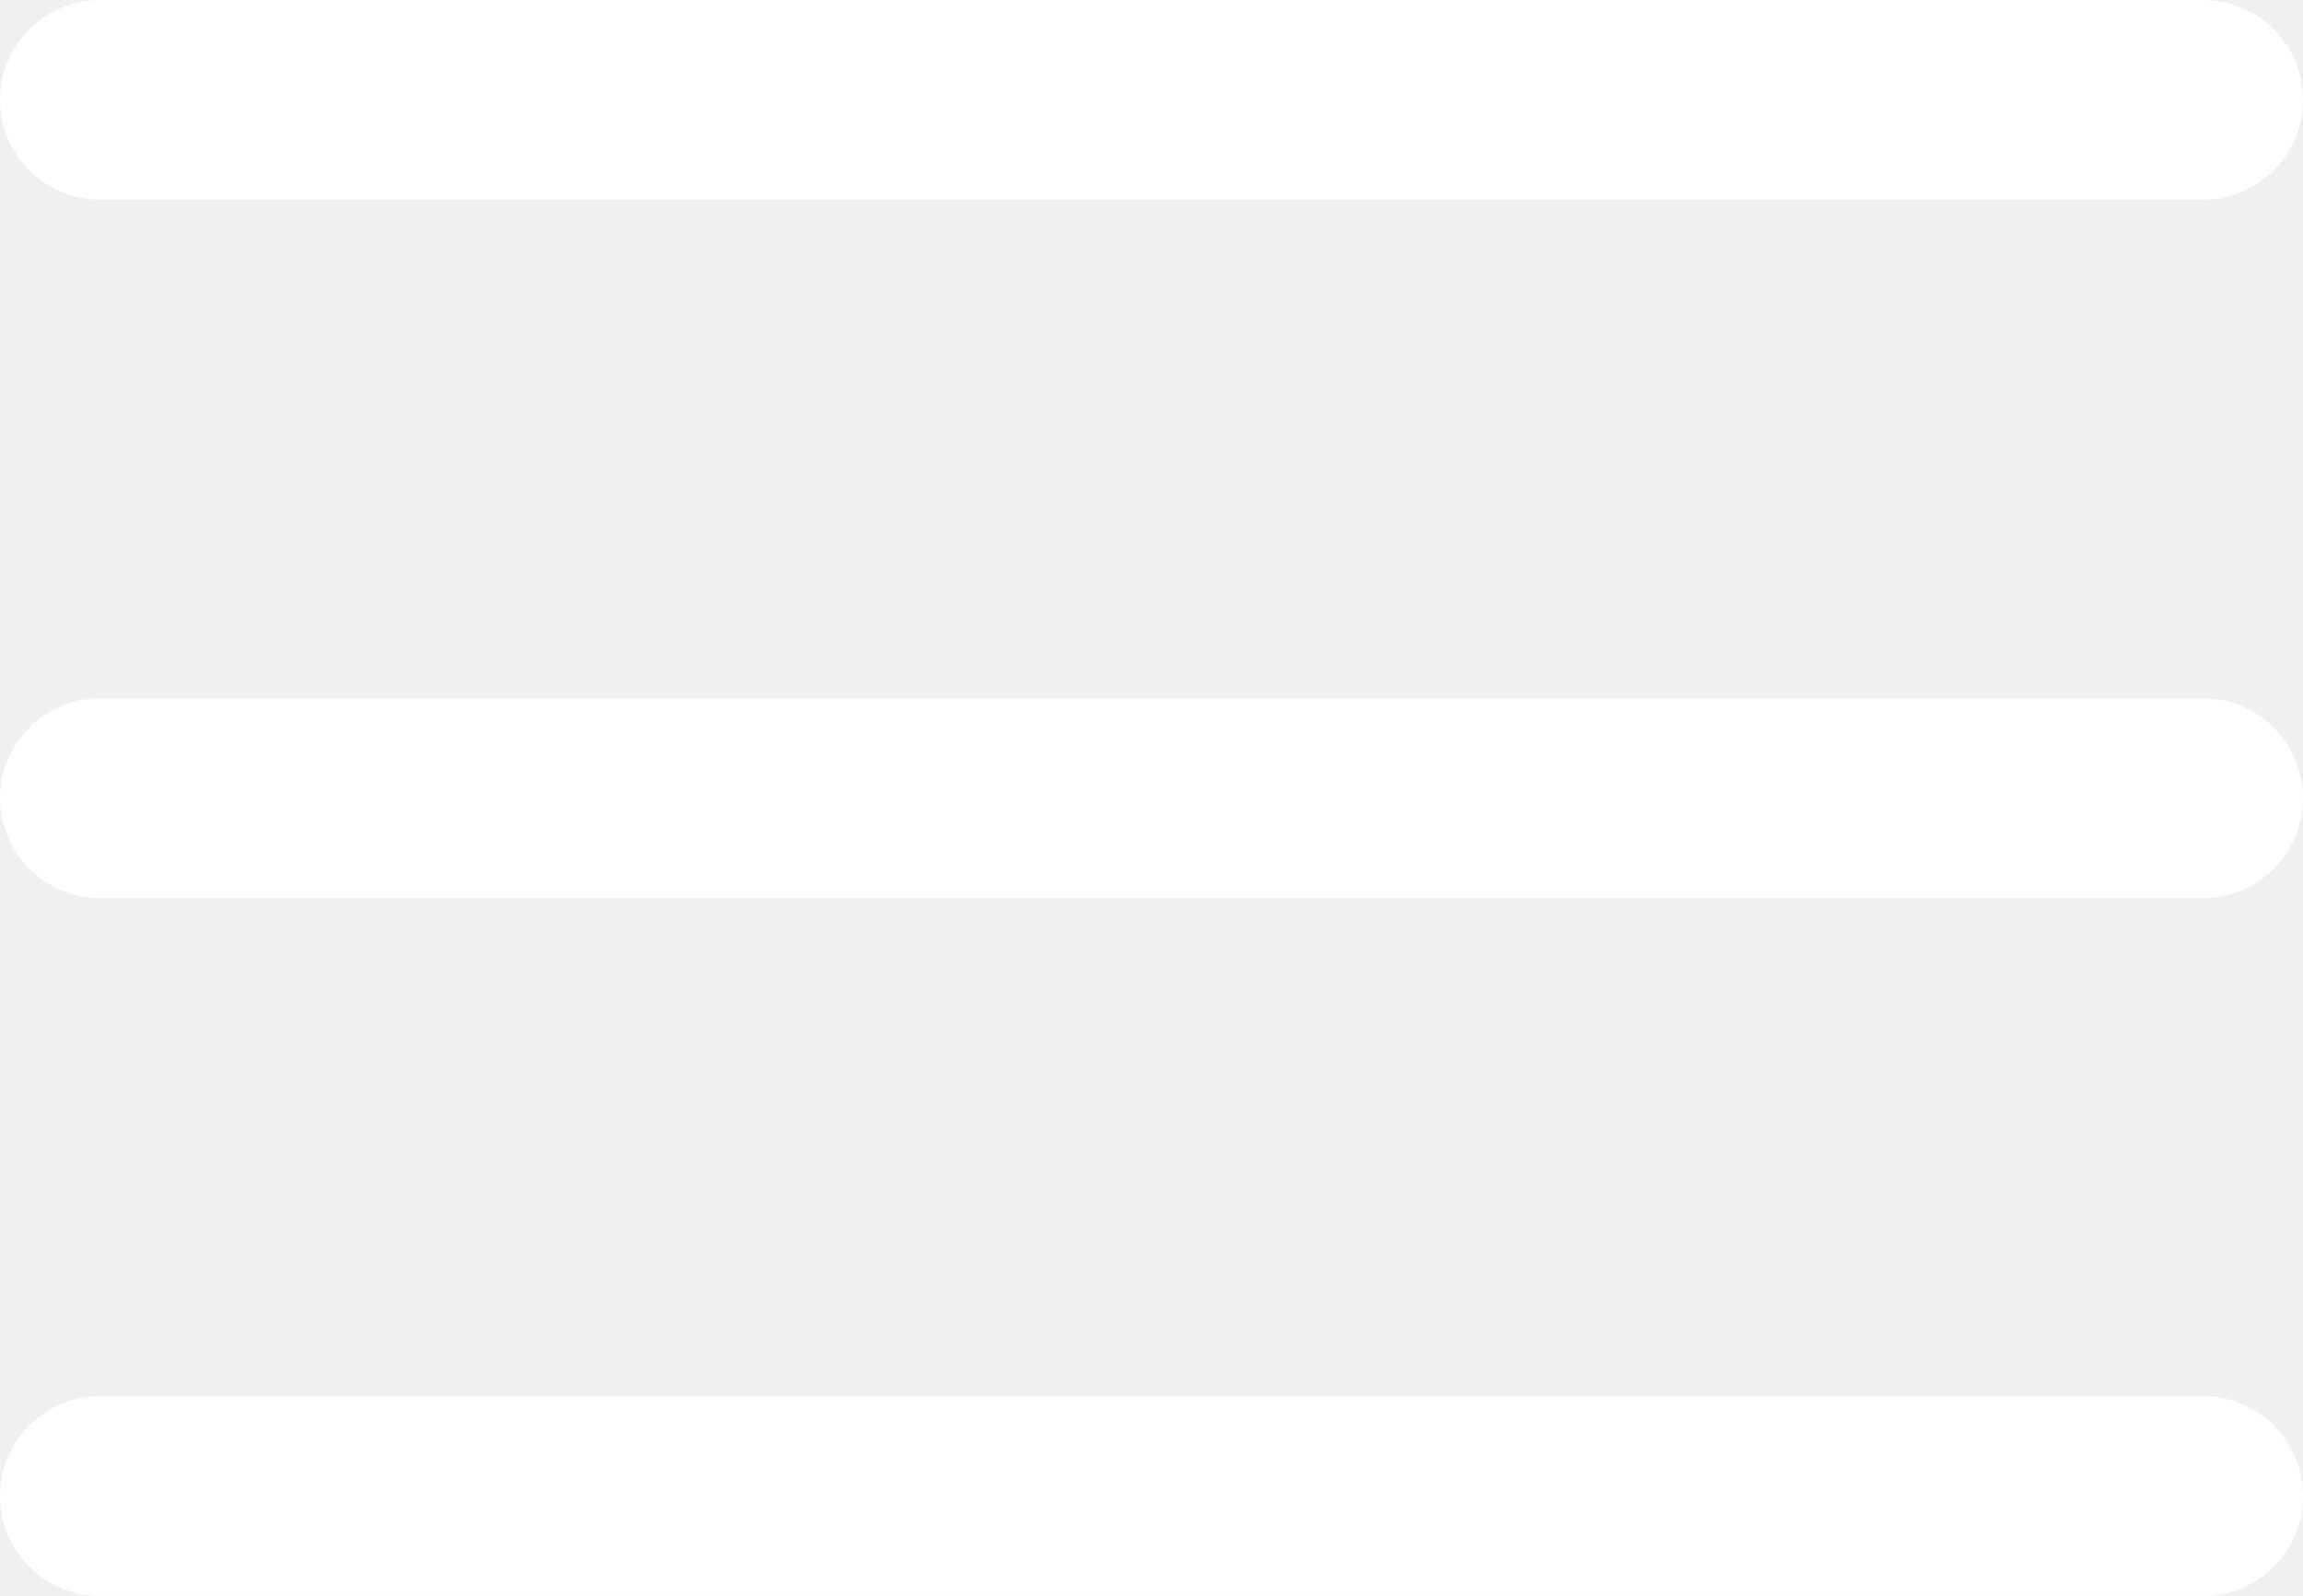
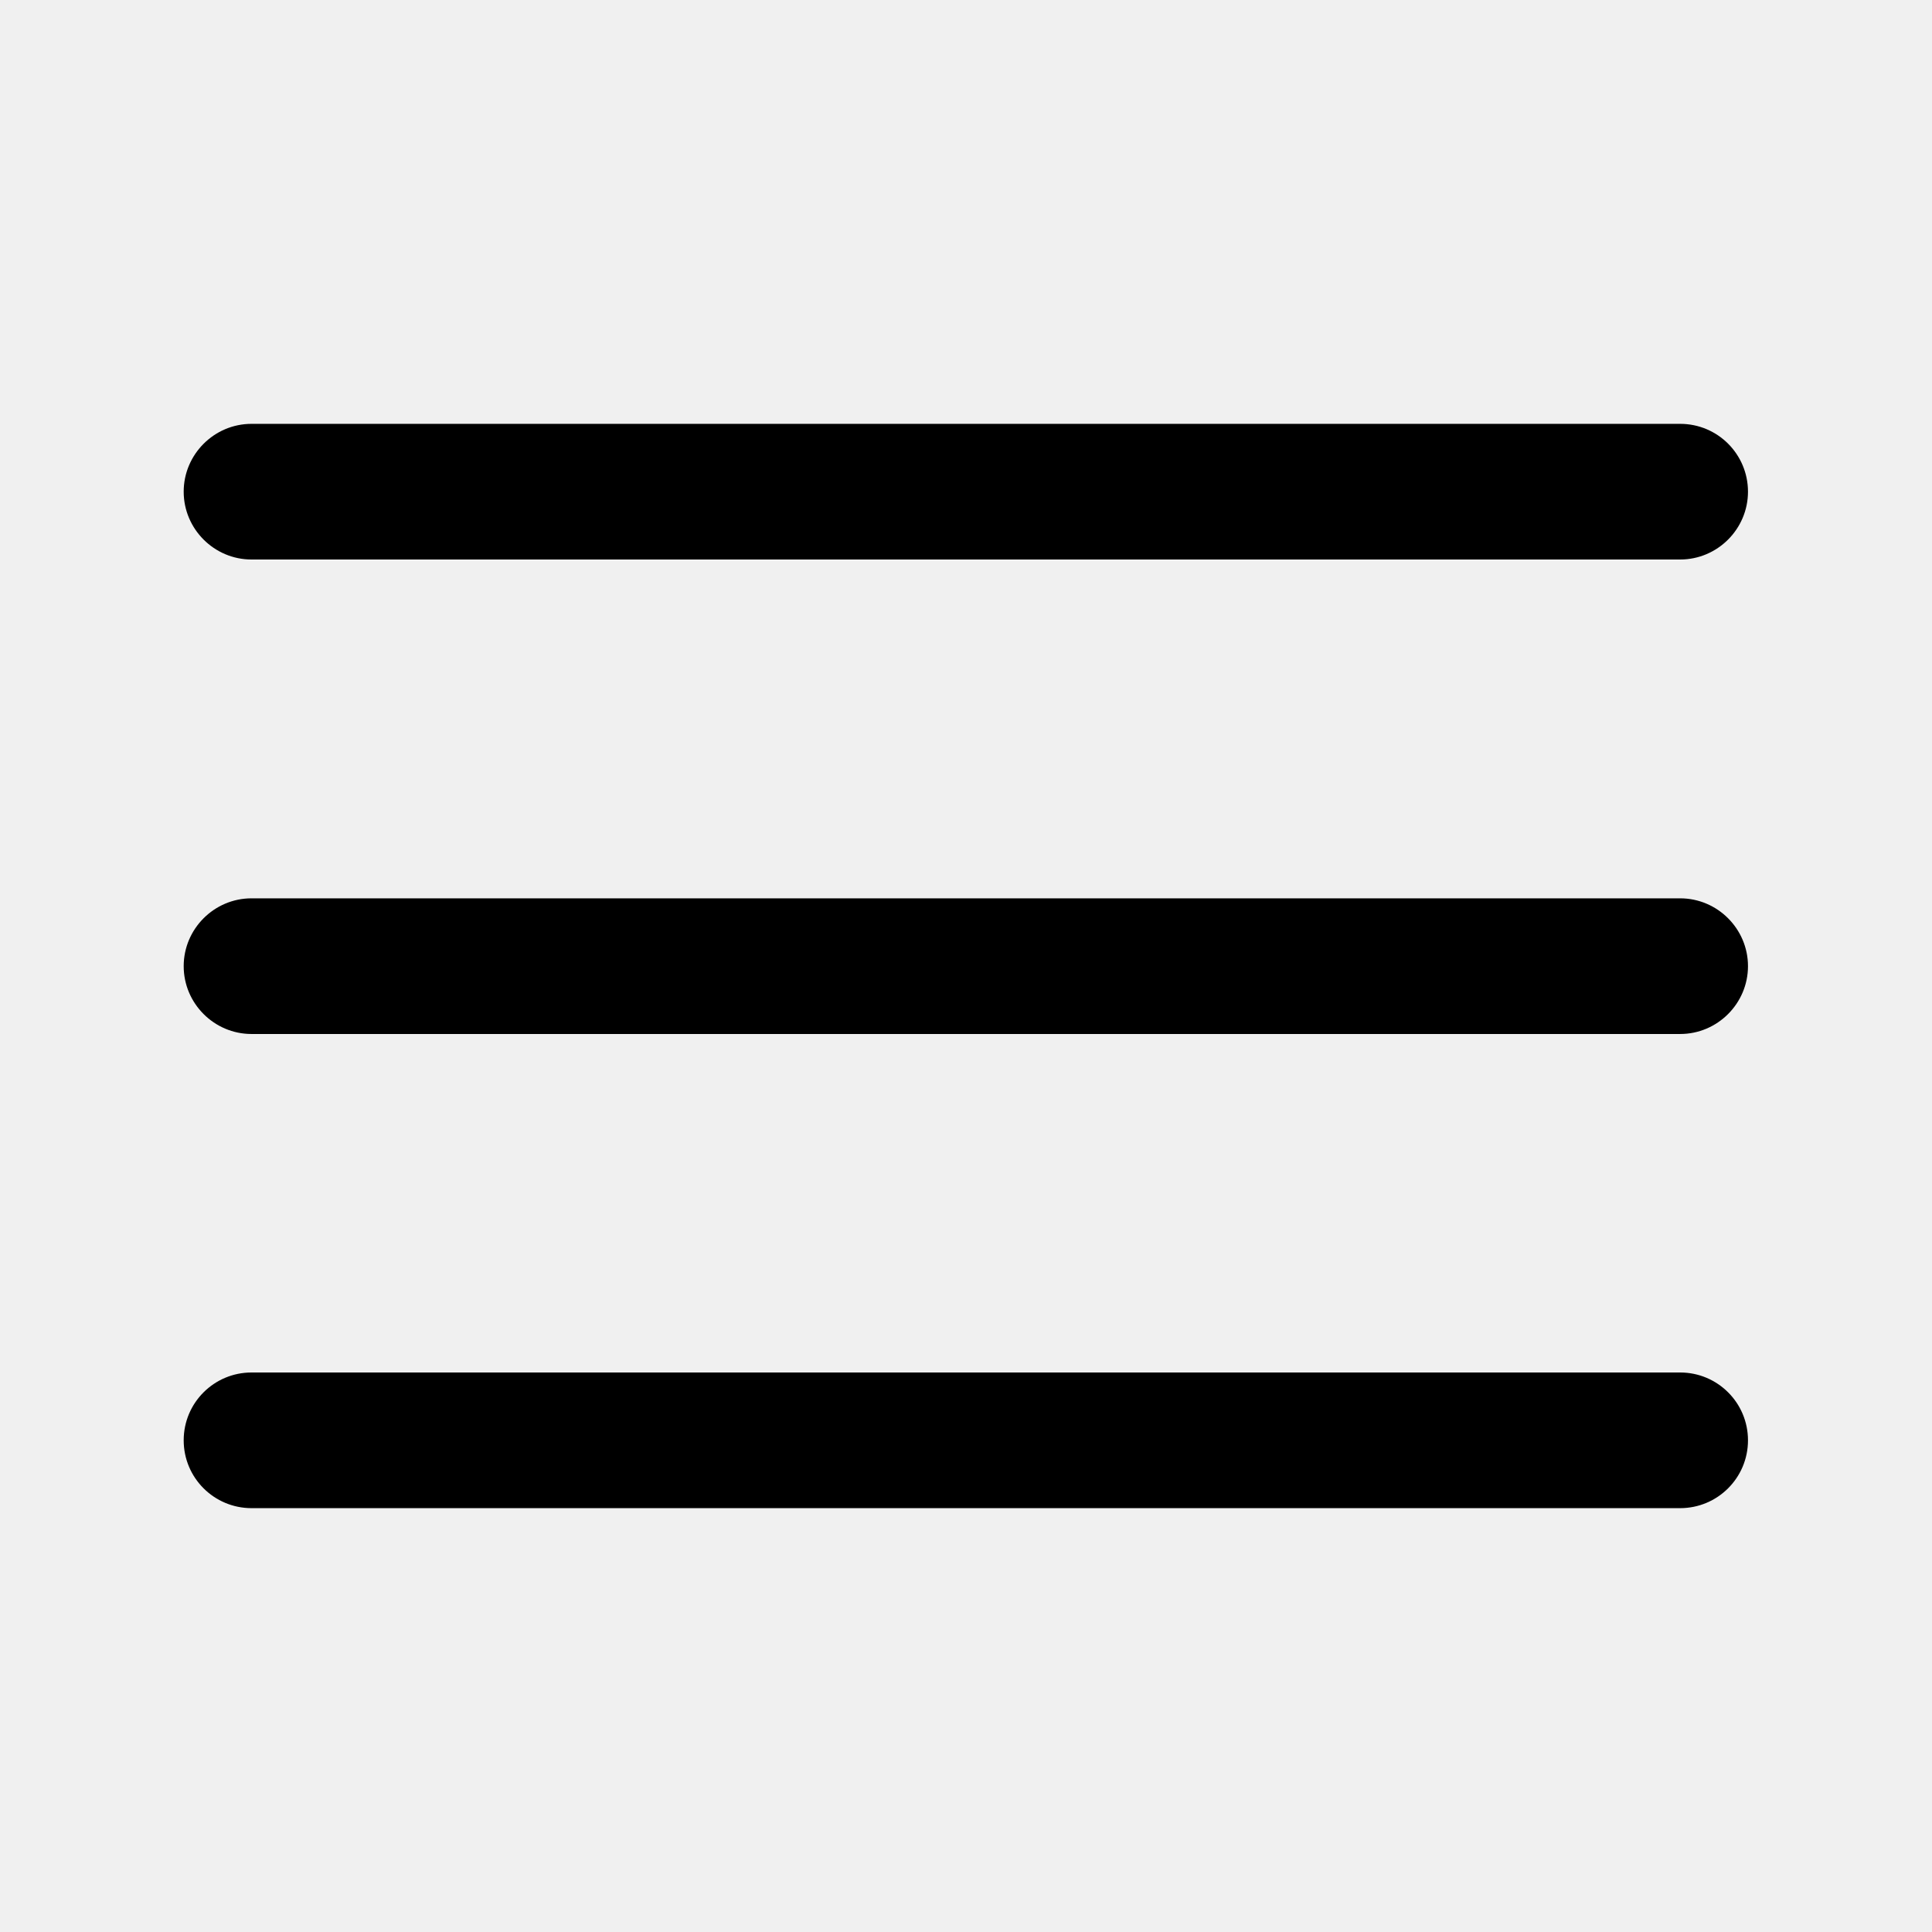
- <svg xmlns="http://www.w3.org/2000/svg" fill="none" version="1.1" width="26.755" height="18.546" viewBox="0 0 26.755 18.546">
-   <g>
-     <path d="M1.16,2.32C1.16,2.32,25.595,2.32,25.595,2.32C26.234,2.32,26.755,1.799,26.755,1.16C26.755,0.522,26.239,0,25.595,0C25.595,0,1.16,0,1.16,0C0.522,0,0,0.522,0,1.16C0,1.799,0.522,2.32,1.16,2.32C1.16,2.32,1.16,2.32,1.16,2.32ZM25.595,8.115C25.595,8.115,1.16,8.115,1.16,8.115C0.522,8.115,0,8.637,0,9.276C0,9.914,0.522,10.436,1.16,10.436C1.16,10.436,25.595,10.436,25.595,10.436C26.234,10.436,26.755,9.914,26.755,9.276C26.755,8.637,26.234,8.115,25.595,8.115C25.595,8.115,25.595,8.115,25.595,8.115ZM25.595,16.225C25.595,16.225,1.16,16.225,1.16,16.225C0.522,16.225,0,16.741,0,17.385C0,18.029,0.522,18.546,1.16,18.546C1.16,18.546,25.595,18.546,25.595,18.546C26.234,18.546,26.755,18.029,26.755,17.386C26.755,16.742,26.234,16.225,25.595,16.225C25.595,16.225,25.595,16.225,25.595,16.225Z" fill="#FFFFFF" fill-opacity="1" />
-   </g>
+ <svg xmlns="http://www.w3.org/2000/svg" t="1650551433605" class="icon" viewBox="0 0 1024 1024" version="1.1" p-id="2069" width="200" height="200">
+   <defs>
+     <style type="text/css">@font-face { font-family: feedback-iconfont; src: url("//at.alicdn.com/t/font_1031158_u69w8yhxdu.woff2?t=1630033759944") format("woff2"), url("//at.alicdn.com/t/font_1031158_u69w8yhxdu.woff?t=1630033759944") format("woff"), url("//at.alicdn.com/t/font_1031158_u69w8yhxdu.ttf?t=1630033759944") format("truetype"); }
+ </style>
+   </defs>
+   <path d="M133.31 296.552h757.207c19.782 0 35.951-16.169 35.951-35.95 0-19.782-15.997-35.952-35.95-35.952H133.31c-19.782 0-35.951 16.17-35.951 35.951 0 19.782 16.17 35.951 35.95 35.951zM890.517 476.135H133.311c-19.782 0-35.951 16.17-35.951 35.951 0 19.782 16.17 35.951 35.95 35.951h757.207c19.782 0 35.951-16.17 35.951-35.951 0-19.782-16.17-35.95-35.95-35.95zM890.517 727.448H133.311c-19.782 0-35.951 15.997-35.951 35.95s16.17 35.952 35.95 35.952h757.207c19.782 0 35.951-15.998 35.951-35.951s-16.17-35.951-35.95-35.951z" p-id="2070" />
</svg>
